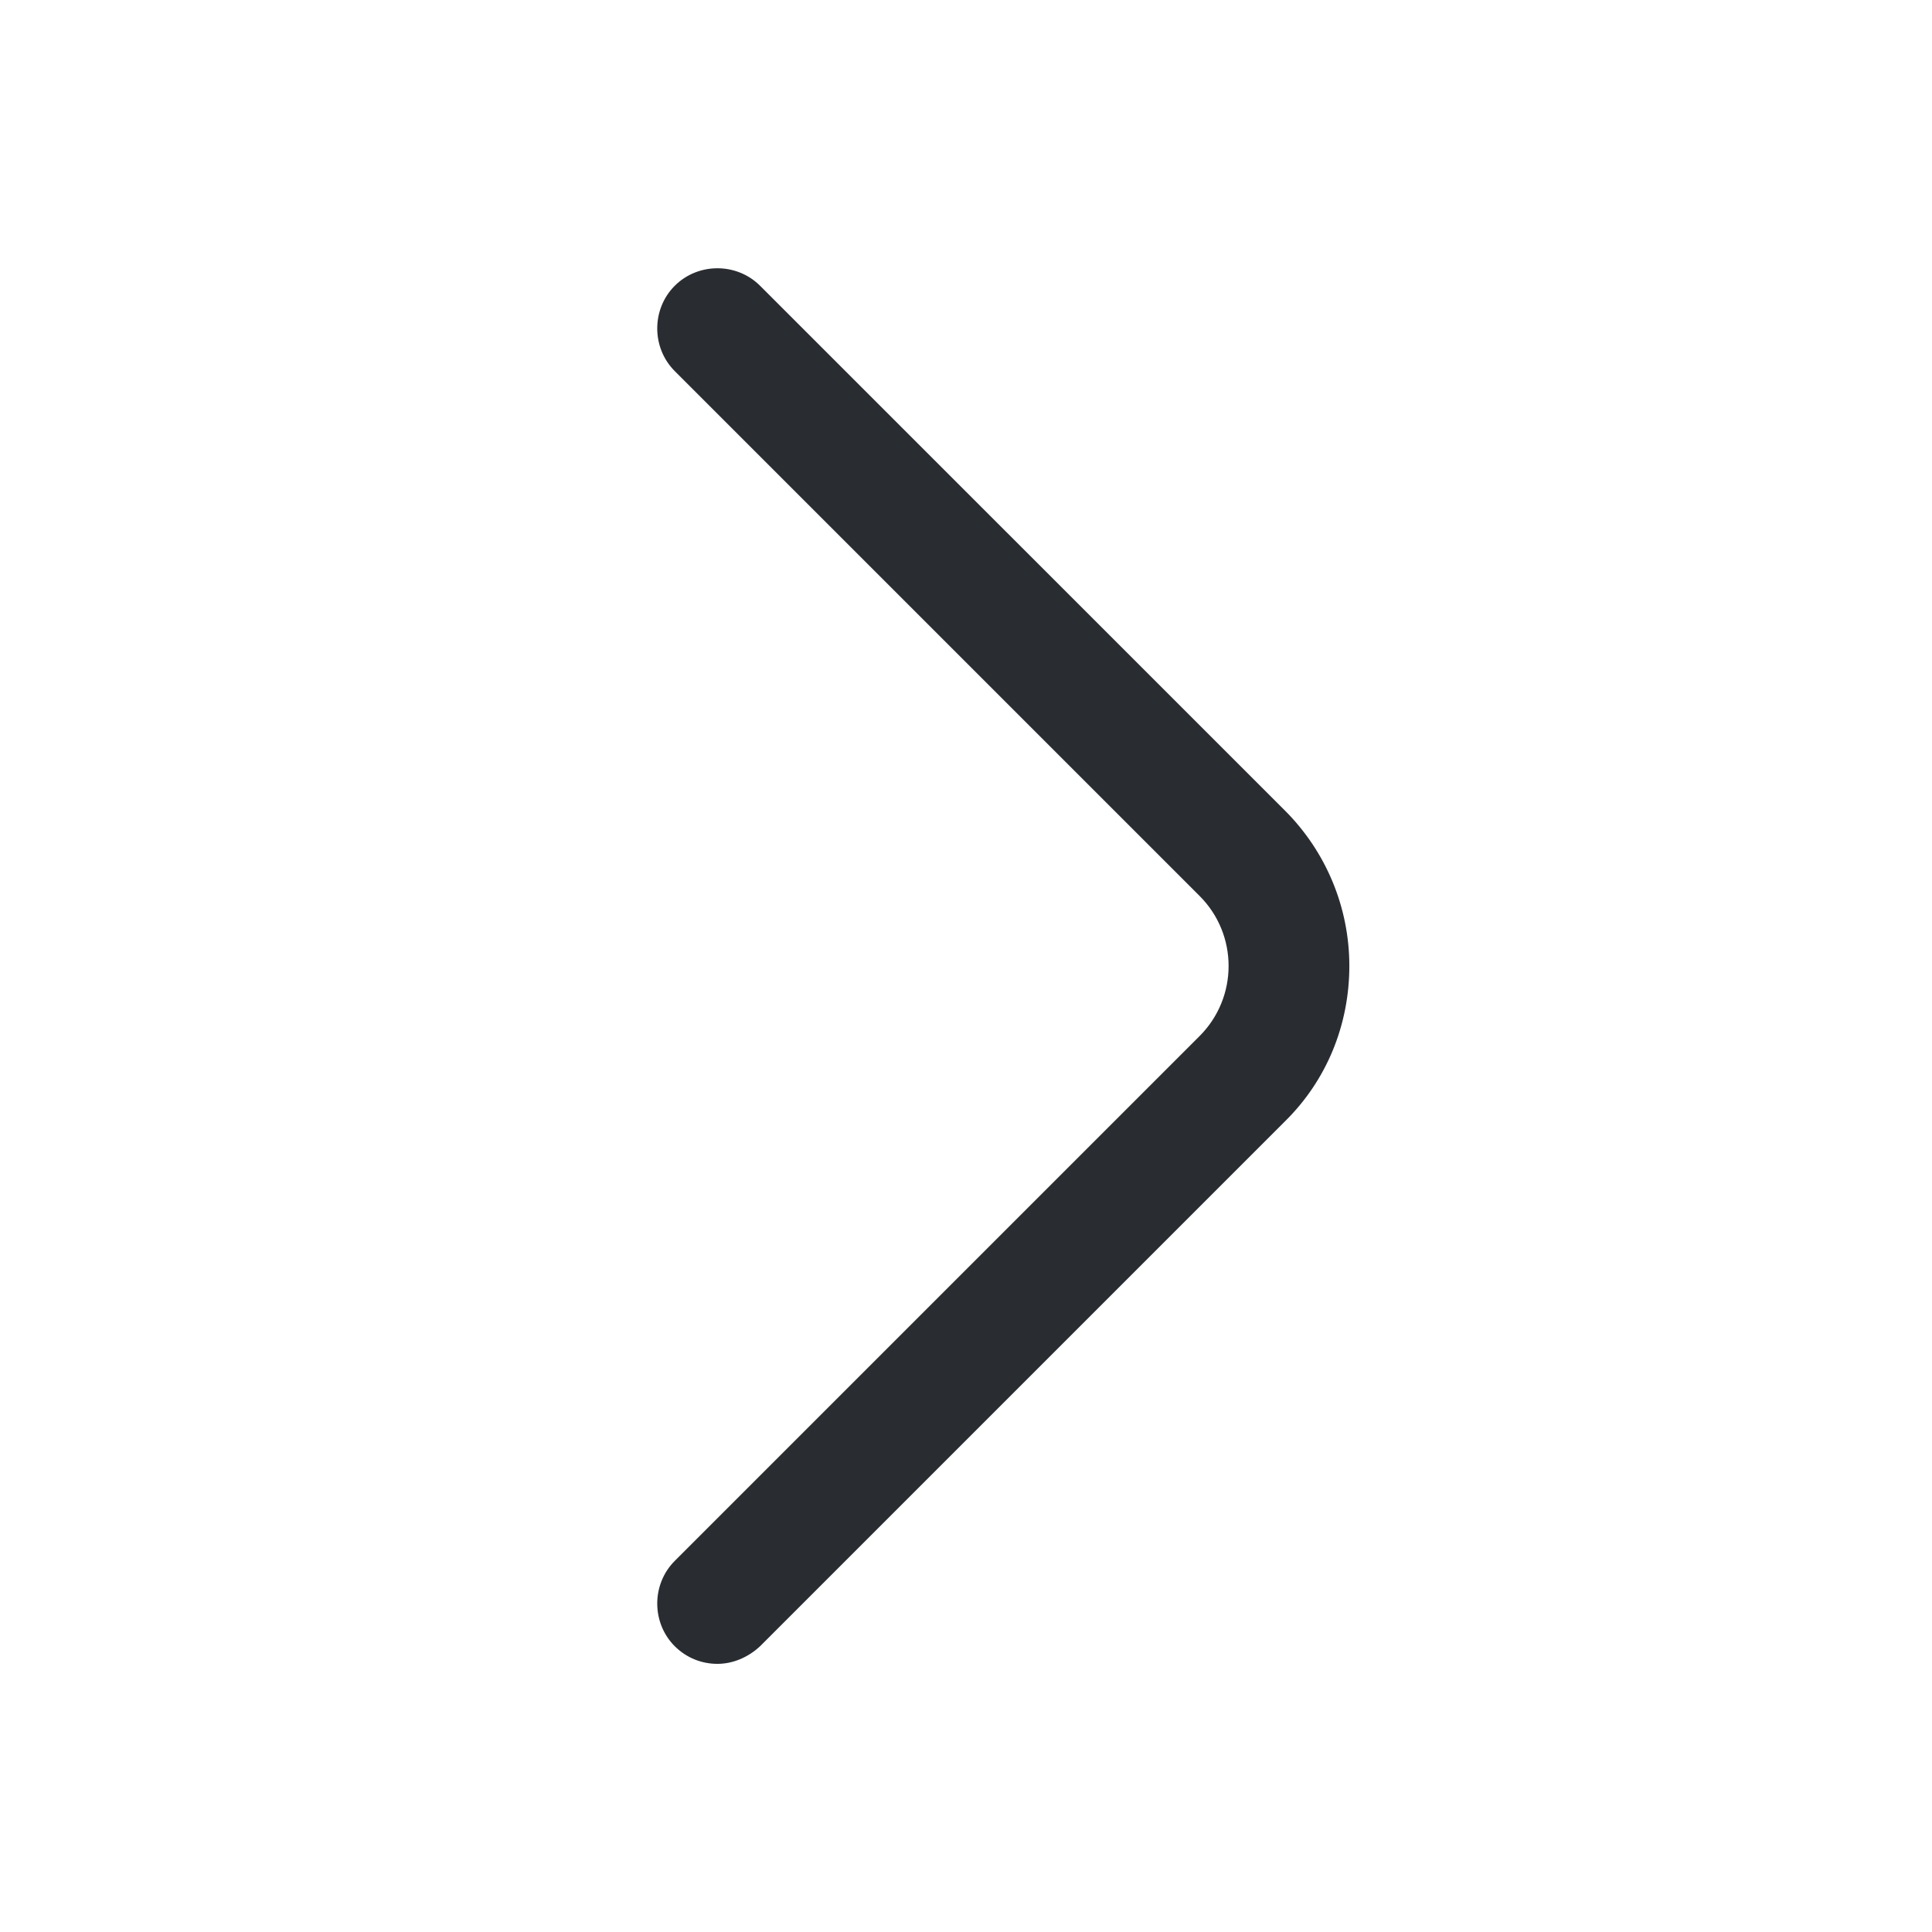
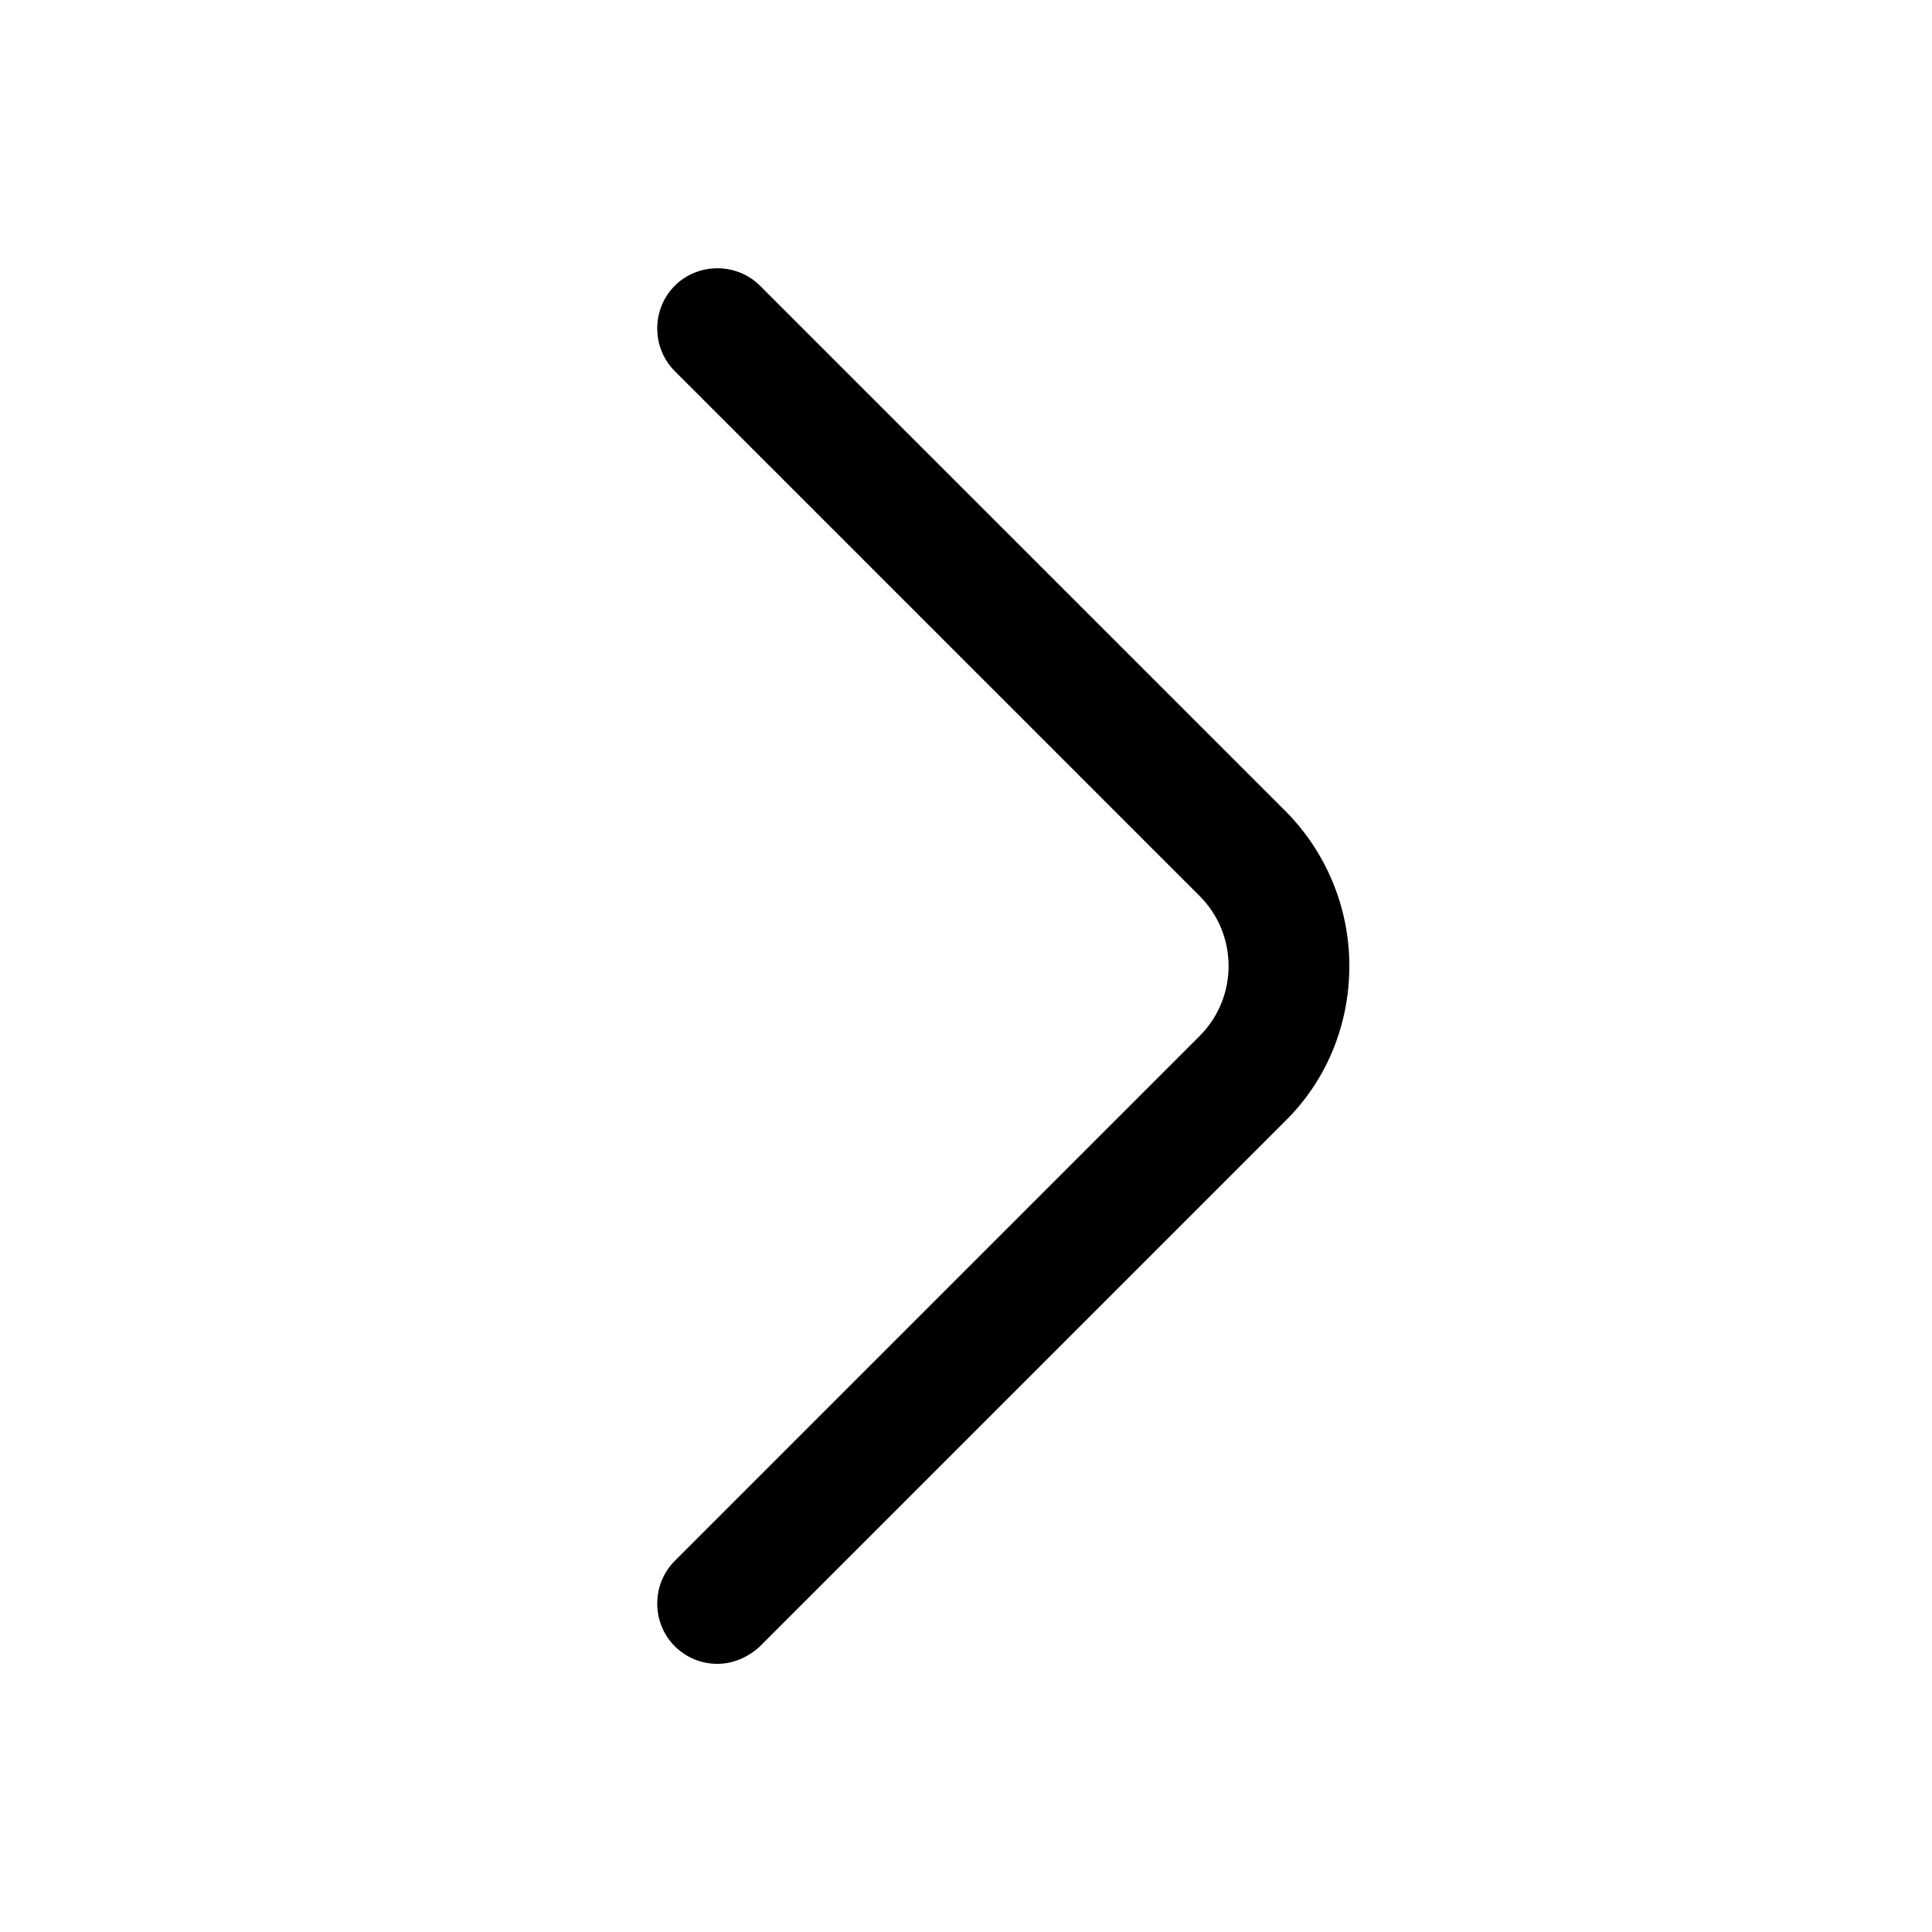
- <svg xmlns="http://www.w3.org/2000/svg" width="24" height="24" viewBox="0 0 24 24" fill="none">
-   <path d="M8.912 20.669C8.722 20.669 8.532 20.599 8.382 20.45C8.092 20.16 8.092 19.68 8.382 19.39L14.902 12.87C15.382 12.389 15.382 11.61 14.902 11.13L8.382 4.61C8.092 4.32 8.092 3.84 8.382 3.55C8.672 3.26 9.152 3.26 9.442 3.55L15.962 10.069C16.472 10.579 16.762 11.27 16.762 11.999C16.762 12.729 16.482 13.419 15.962 13.93L9.442 20.45C9.292 20.59 9.102 20.669 8.912 20.669Z" fill="#292D32" />
+ <svg xmlns="http://www.w3.org/2000/svg" viewBox="0 0 24 24">
+   <path d="M8.912 20.669C8.722 20.669 8.532 20.599 8.382 20.45C8.092 20.16 8.092 19.68 8.382 19.39L14.902 12.87C15.382 12.389 15.382 11.61 14.902 11.13L8.382 4.61C8.092 4.32 8.092 3.84 8.382 3.55C8.672 3.26 9.152 3.26 9.442 3.55L15.962 10.069C16.472 10.579 16.762 11.27 16.762 11.999C16.762 12.729 16.482 13.419 15.962 13.93L9.442 20.45C9.292 20.59 9.102 20.669 8.912 20.669Z" />
</svg>
